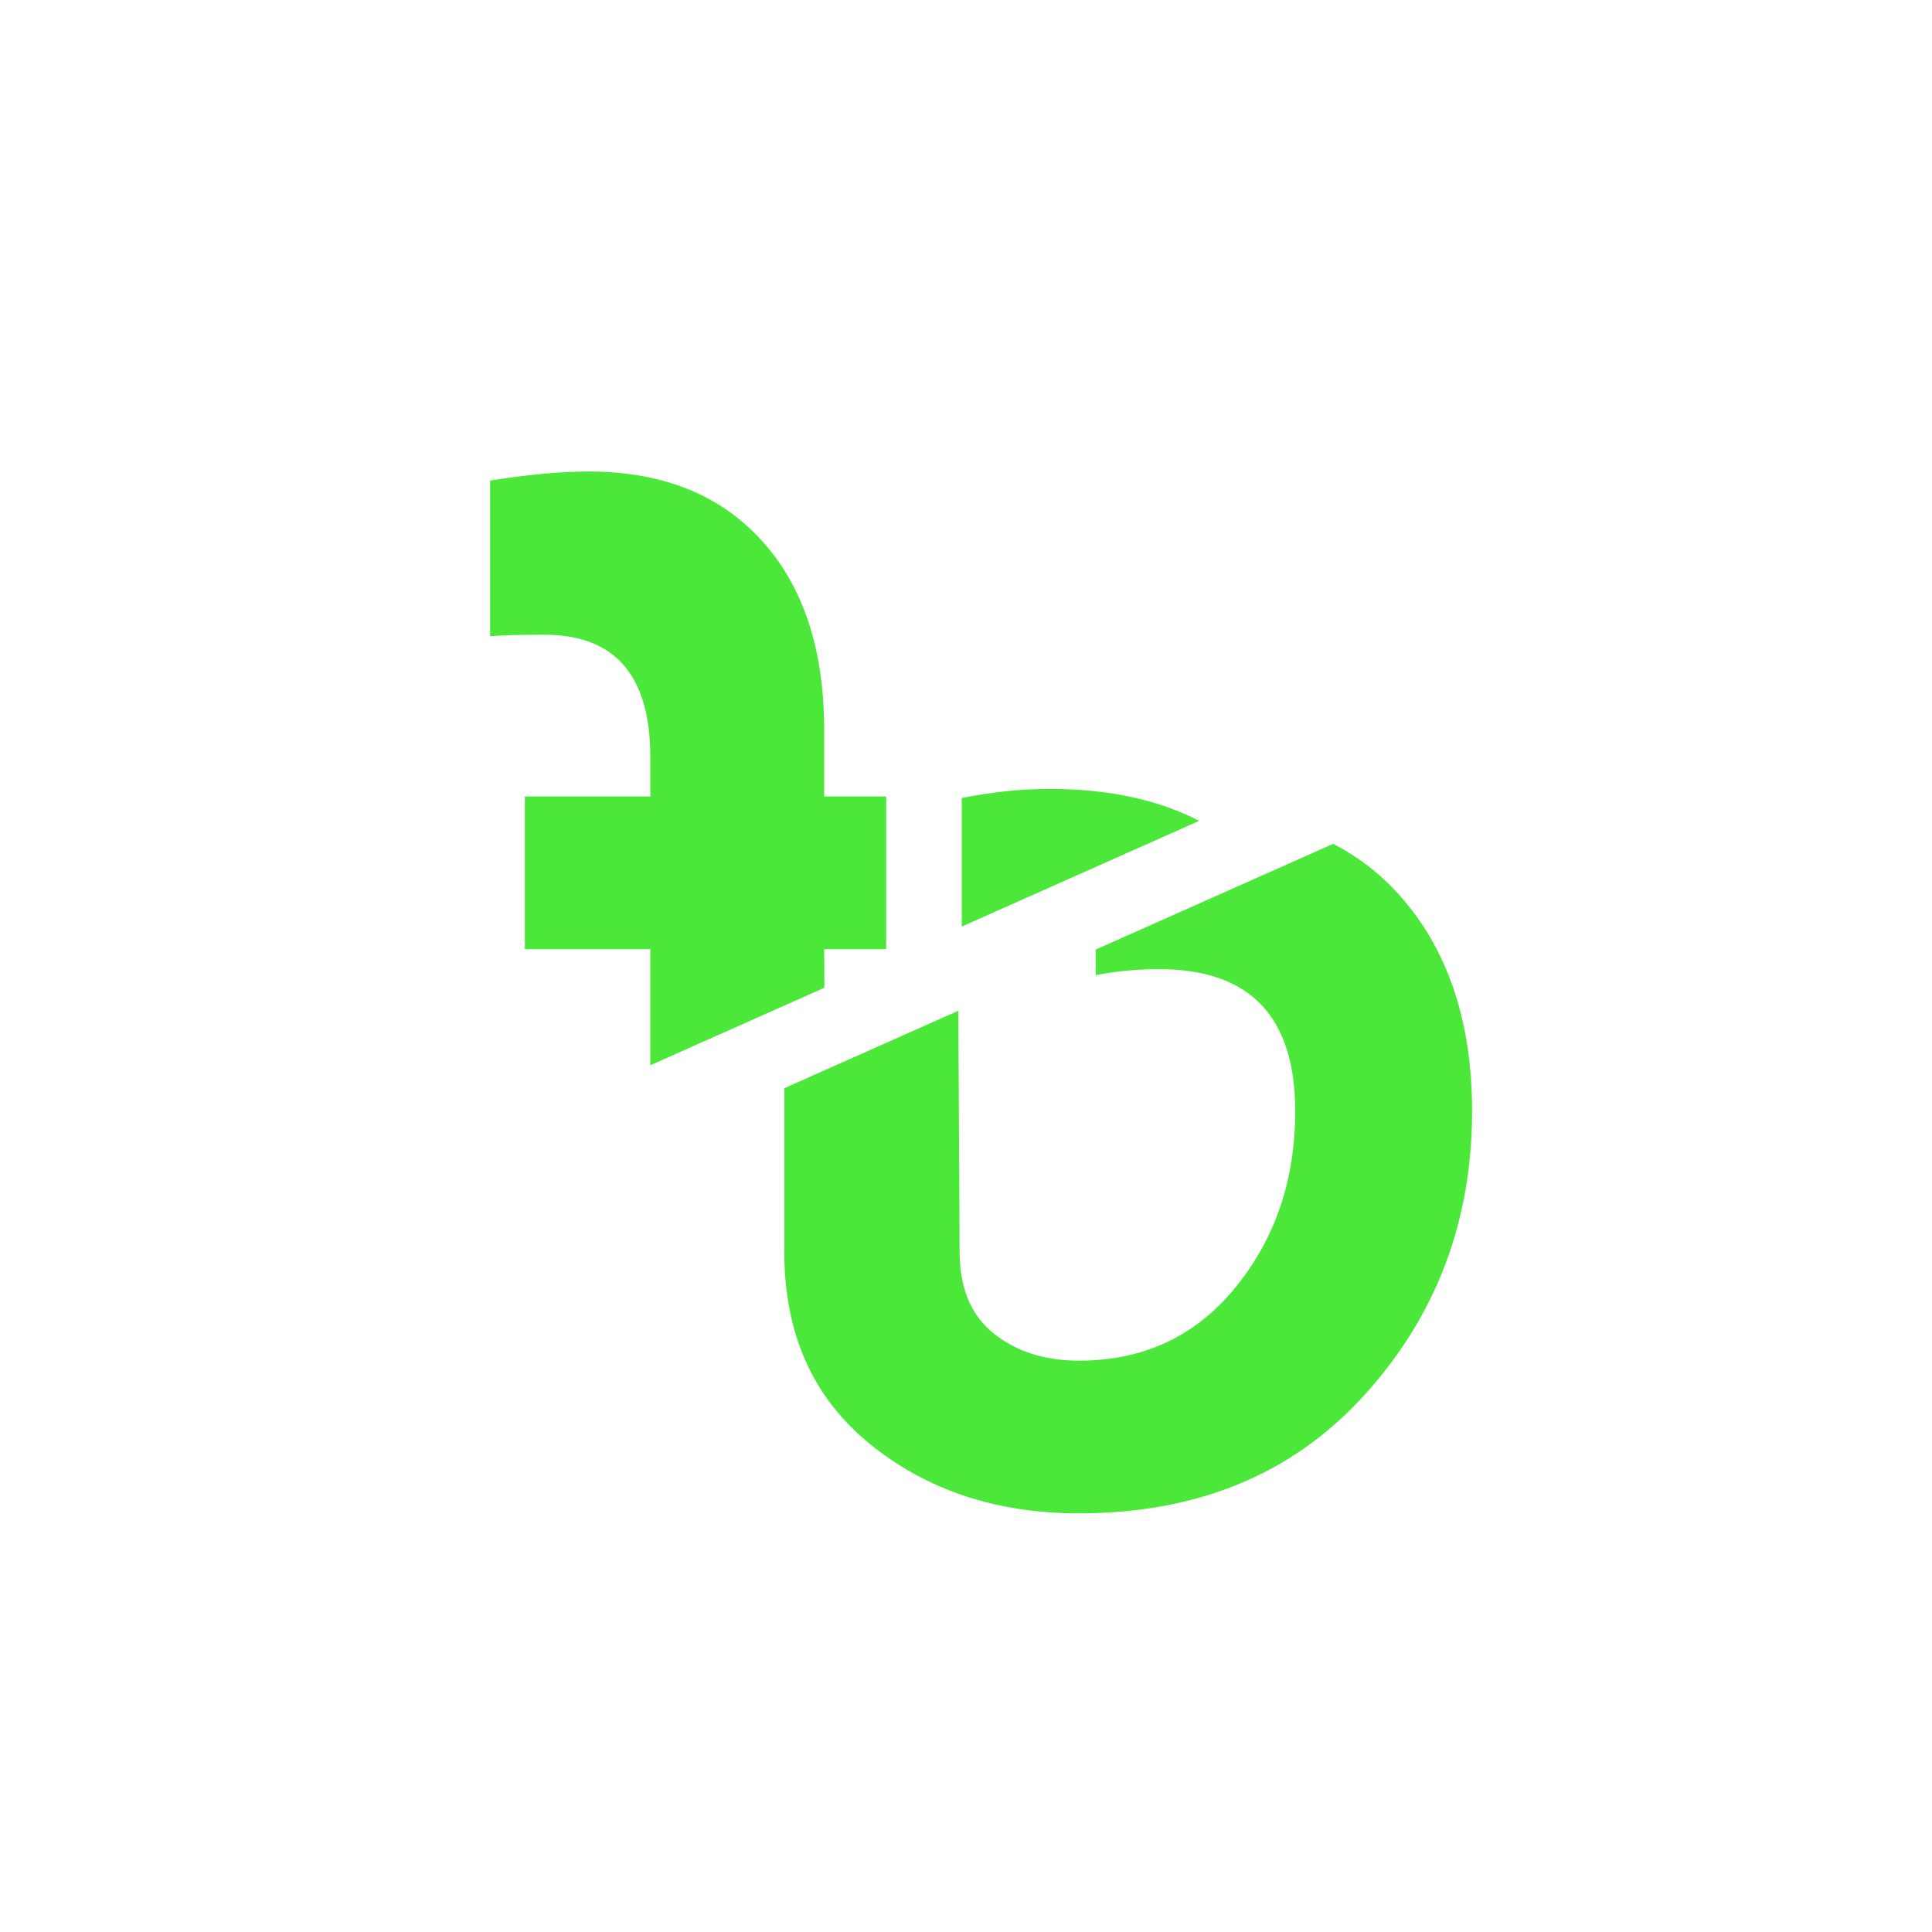
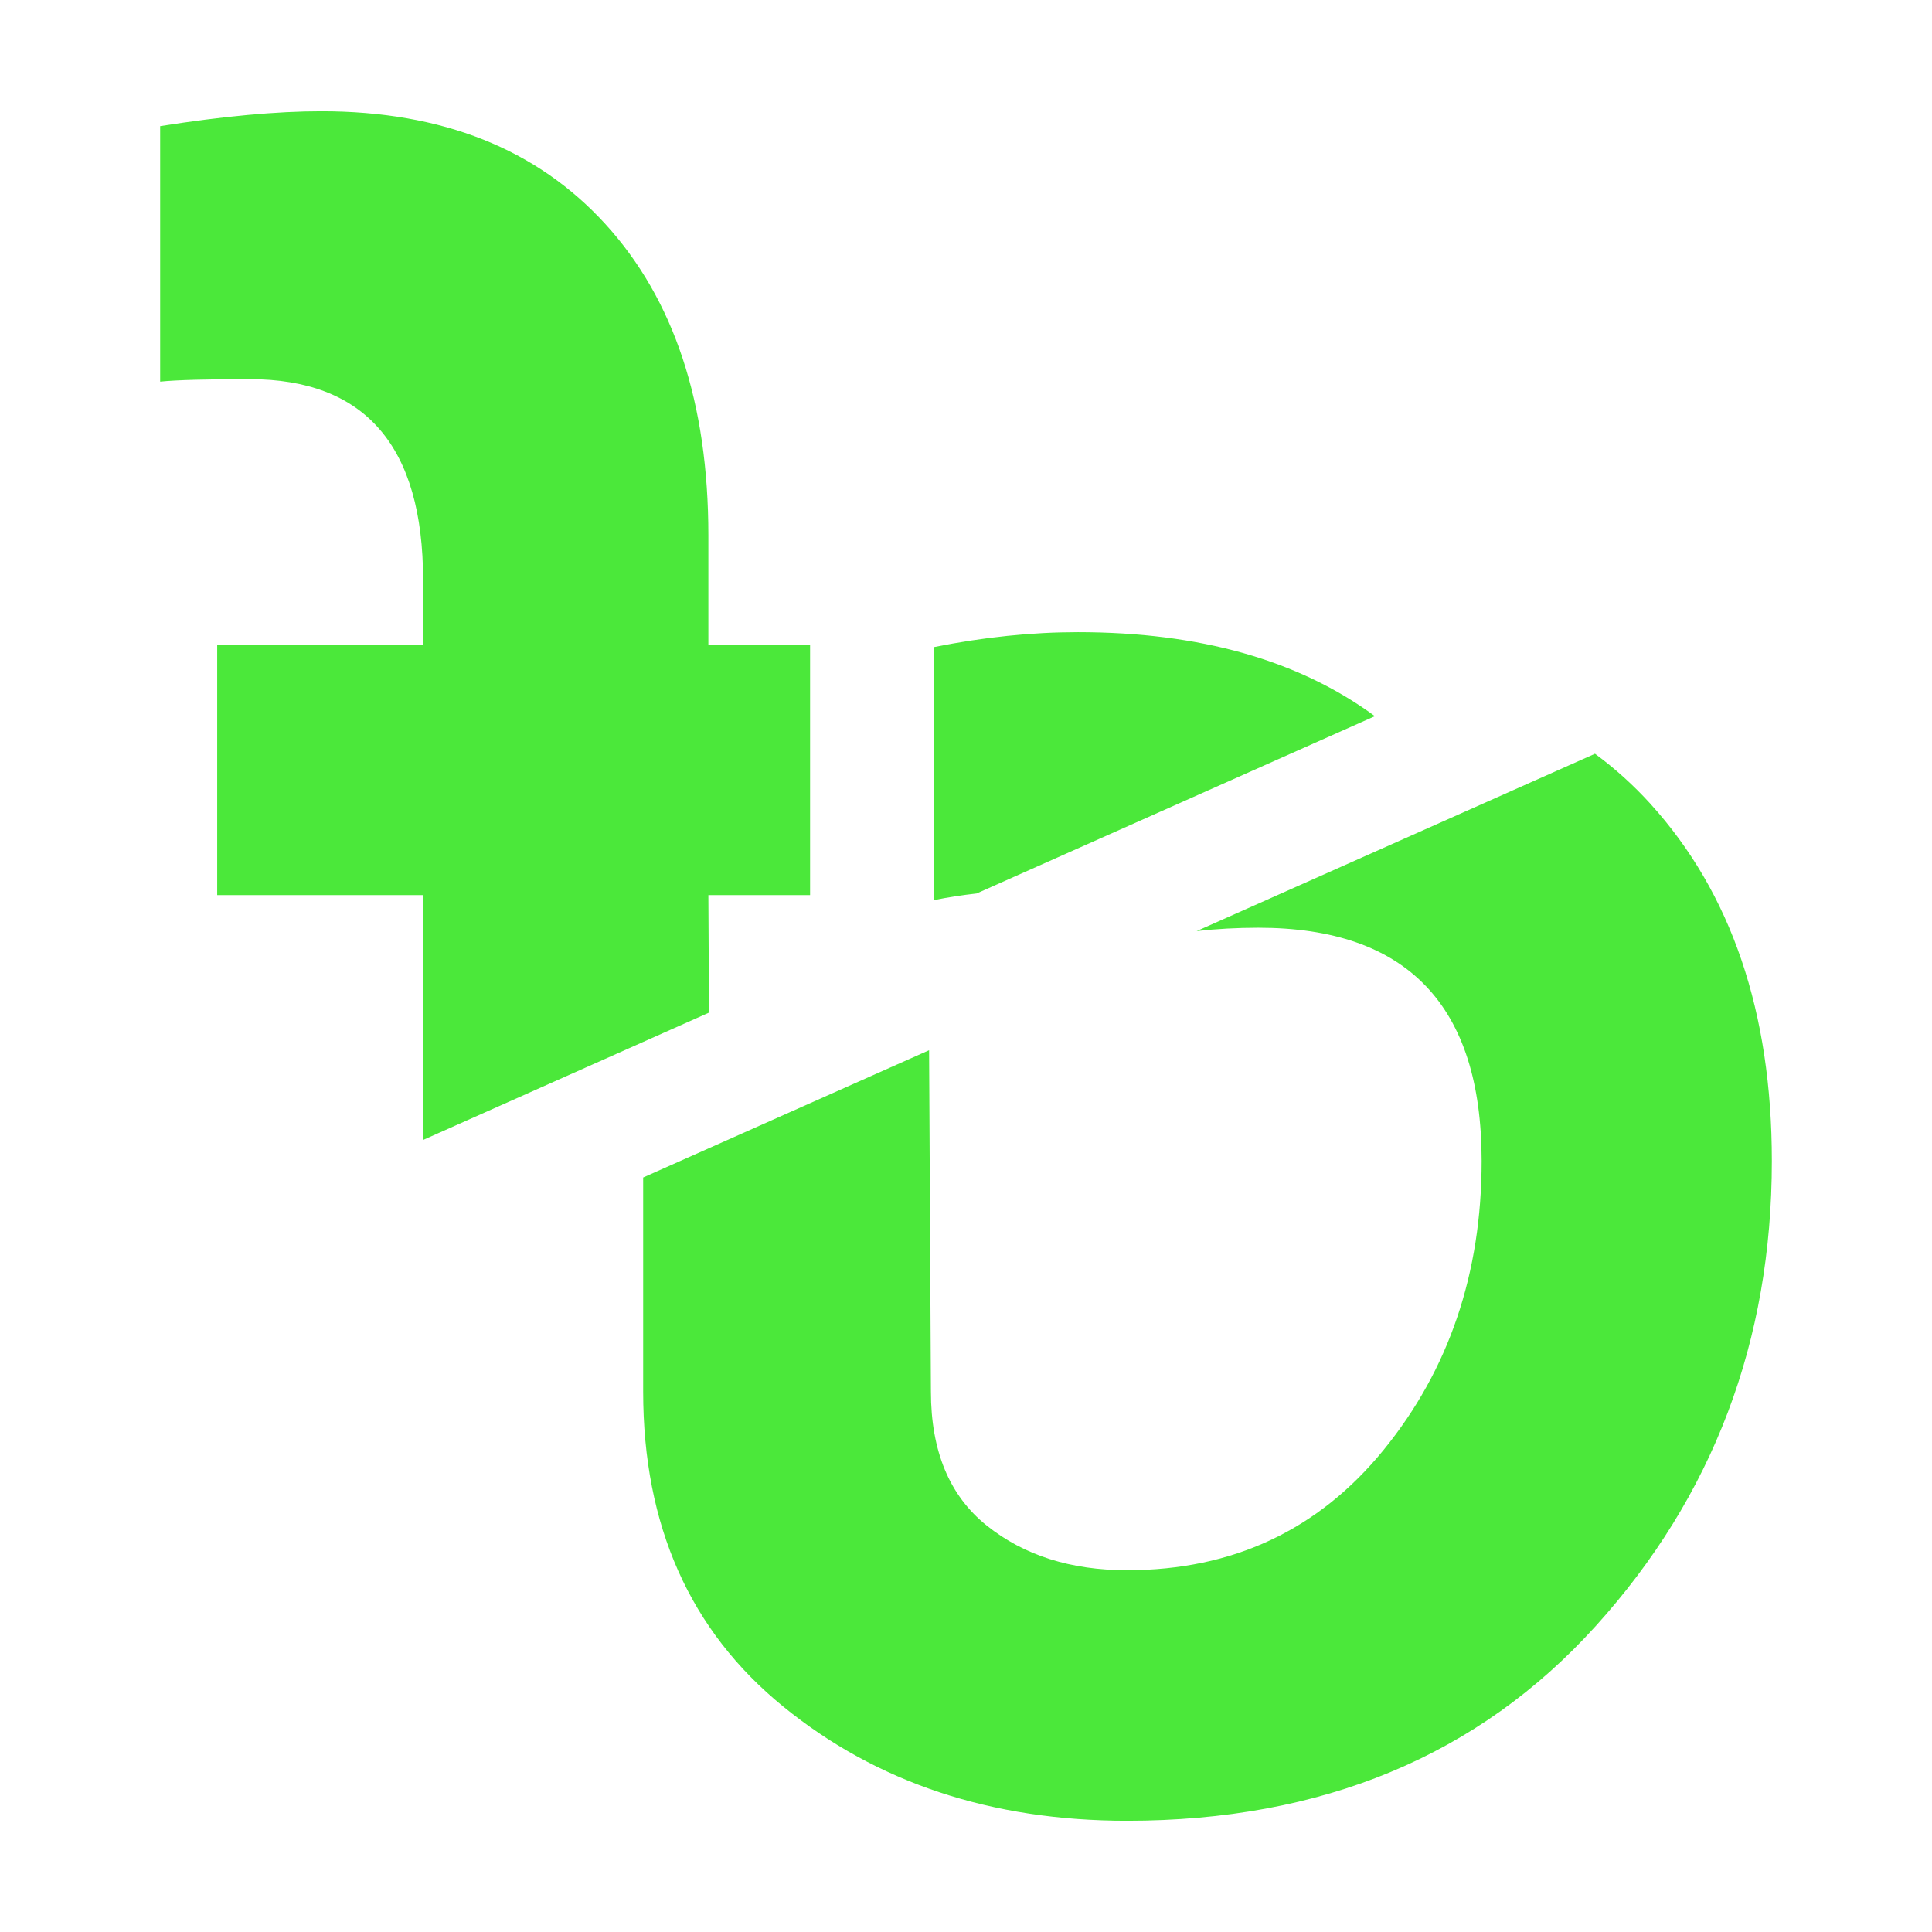
- <svg xmlns="http://www.w3.org/2000/svg" viewBox="0 0 1024 1024" width="1024" height="1024">
-   <clipPath id="a04BE83A">
-     <polygon points="-1315.1,1325.5 2339.1,-301.5 1525.6,-2128.6 -2128.6,-501.6" />
-   </clipPath>
-   <g transform="translate(-35.5,-6.1)">
-     <path d="M347.344 256.0Q405.831 256.0 439.08 292.454Q472.329 328.908 472.329 393.003V428.255H505.178V509.175H472.329L473.131 657.395Q473.131 686.237 491.157 700.659Q509.184 715.08 536.424 715.08Q587.7 715.08 619.347 676.223Q650.994 637.365 650.994 582.884Q650.994 507.573 578.887 507.573Q561.261 507.573 545.237 510.777V429.056Q569.273 424.249 591.706 424.249Q666.217 424.249 705.475 467.513Q744.733 510.777 744.733 582.884Q744.733 670.214 687.849 733.107Q630.964 796.0 536.424 796.0Q470.727 796.0 425.46 759.145Q380.193 722.291 380.193 657.395V509.175H313.694V428.255H380.193V407.424Q380.193 342.528 324.11 342.528Q303.279 342.528 295.267 343.329V260.807Q325.712 256.0 347.344 256.0Z" fill="#4BE83A" clip-path="url(#a04BE83A)" />
-   </g>
-   <clipPath id="a14BE83A">
-     <polygon points="-1315.1,1325.5 2339.1,-301.5 3152.6,1525.6 -501.6,3152.6" />
-   </clipPath>
-   <g transform="translate(35.5,6.1)">
-     <path d="M347.344 256.0Q405.831 256.0 439.08 292.454Q472.329 328.908 472.329 393.003V428.255H505.178V509.175H472.329L473.131 657.395Q473.131 686.237 491.157 700.659Q509.184 715.08 536.424 715.08Q587.7 715.08 619.347 676.223Q650.994 637.365 650.994 582.884Q650.994 507.573 578.887 507.573Q561.261 507.573 545.237 510.777V429.056Q569.273 424.249 591.706 424.249Q666.217 424.249 705.475 467.513Q744.733 510.777 744.733 582.884Q744.733 670.214 687.849 733.107Q630.964 796.0 536.424 796.0Q470.727 796.0 425.46 759.145Q380.193 722.291 380.193 657.395V509.175H313.694V428.255H380.193V407.424Q380.193 342.528 324.11 342.528Q303.279 342.528 295.267 343.329V260.807Q325.712 256.0 347.344 256.0Z" fill="#4BE83A" clip-path="url(#a14BE83A)" />
-   </g>
+ <svg xmlns="http://www.w3.org/2000/svg" viewBox="200 200 624 624">
+   <path fill="#4BE83A" d="M303.80 235.93Q362.29 235.93 395.54 272.39Q428.79 308.84 428.79 372.93L428.79 408.19L461.64 408.19L461.64 489.11L428.79 489.11L428.99 527.06L336.65 568.18L336.65 489.11L270.15 489.11L270.15 408.19L336.65 408.19L336.65 387.36Q336.65 322.46 280.57 322.46Q259.74 322.46 251.73 323.26L251.73 240.74Q282.17 235.93 303.80 235.93ZM644.06 431.31L515.42 488.58Q508.42 489.36 501.70 490.71L501.70 408.99Q525.73 404.18 548.17 404.18Q607.17 404.18 644.06 431.31Z M586.50 500.72L715.15 443.45Q724.84 450.58 733.02 459.58Q772.27 502.85 772.27 574.95Q772.27 662.28 715.39 725.18Q658.51 788.07 563.97 788.07Q498.27 788.07 453.00 751.21Q407.73 714.36 407.73 649.46L407.73 580.31L500.08 539.20L500.67 649.46Q500.67 678.31 518.70 692.73Q536.73 707.15 563.97 707.15Q615.24 707.15 646.89 668.29Q678.54 629.43 678.54 574.95Q678.54 499.64 606.43 499.64Q596.20 499.64 586.50 500.72Z" />
</svg>
